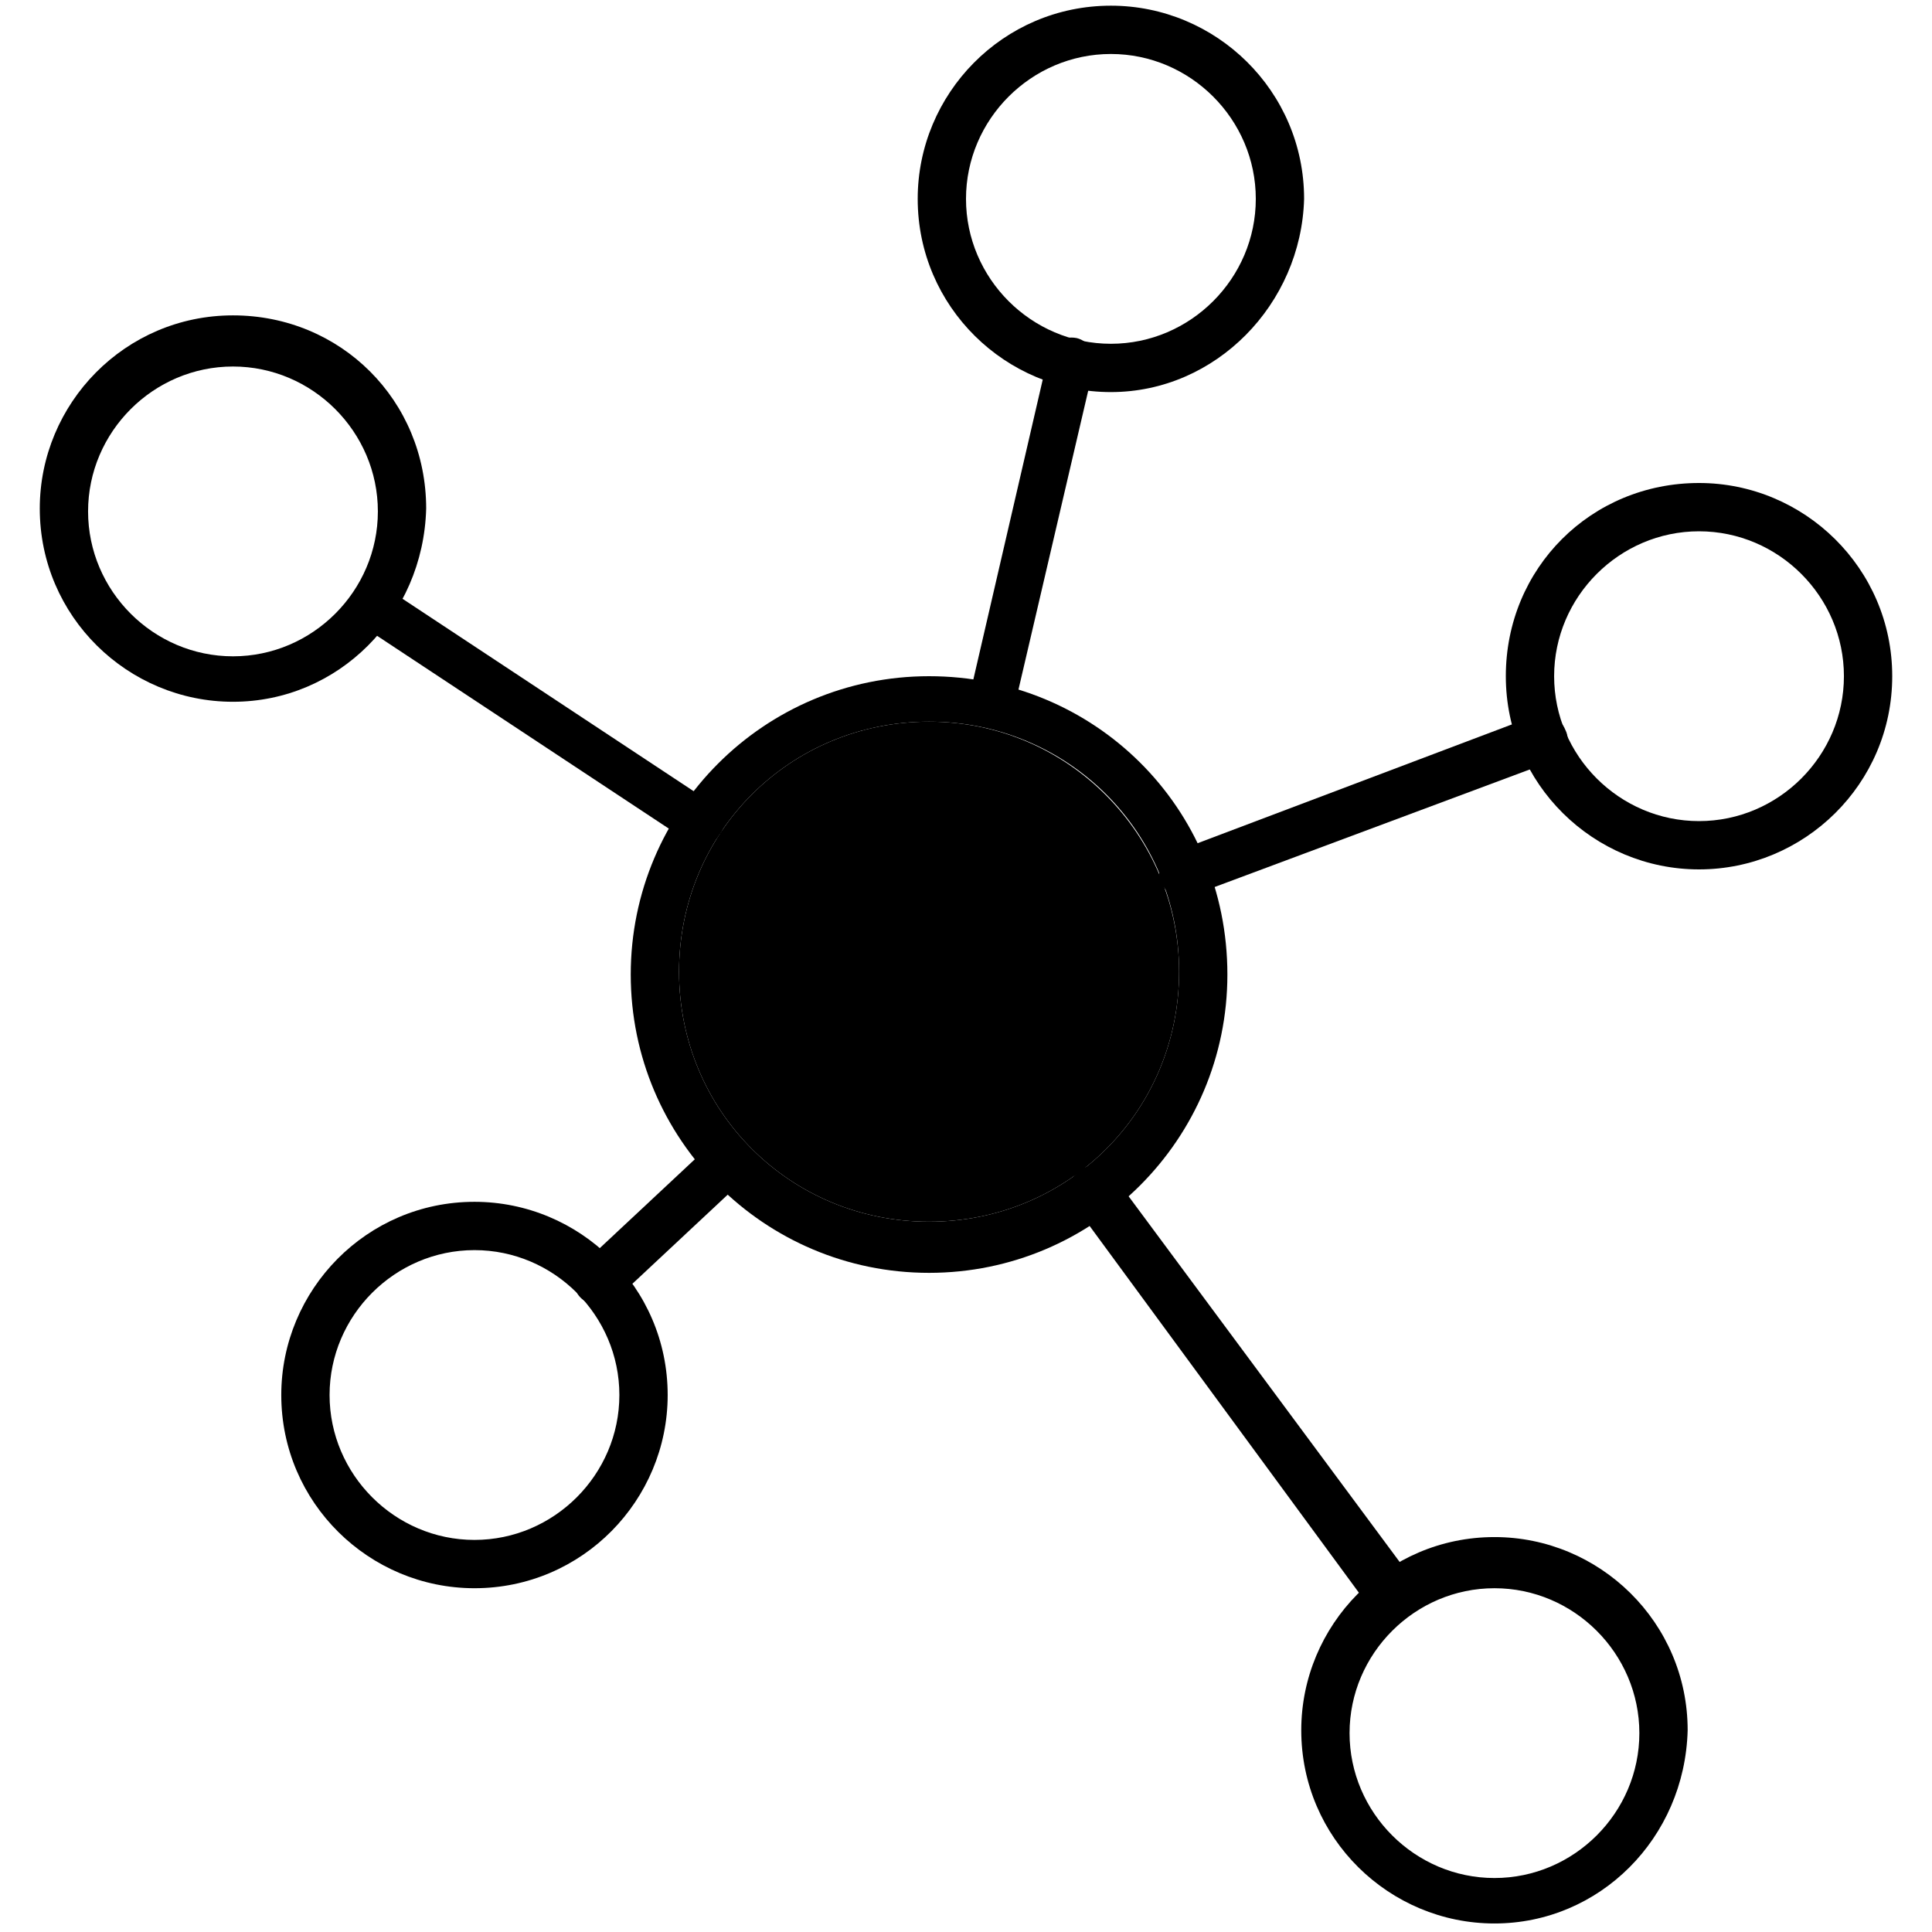
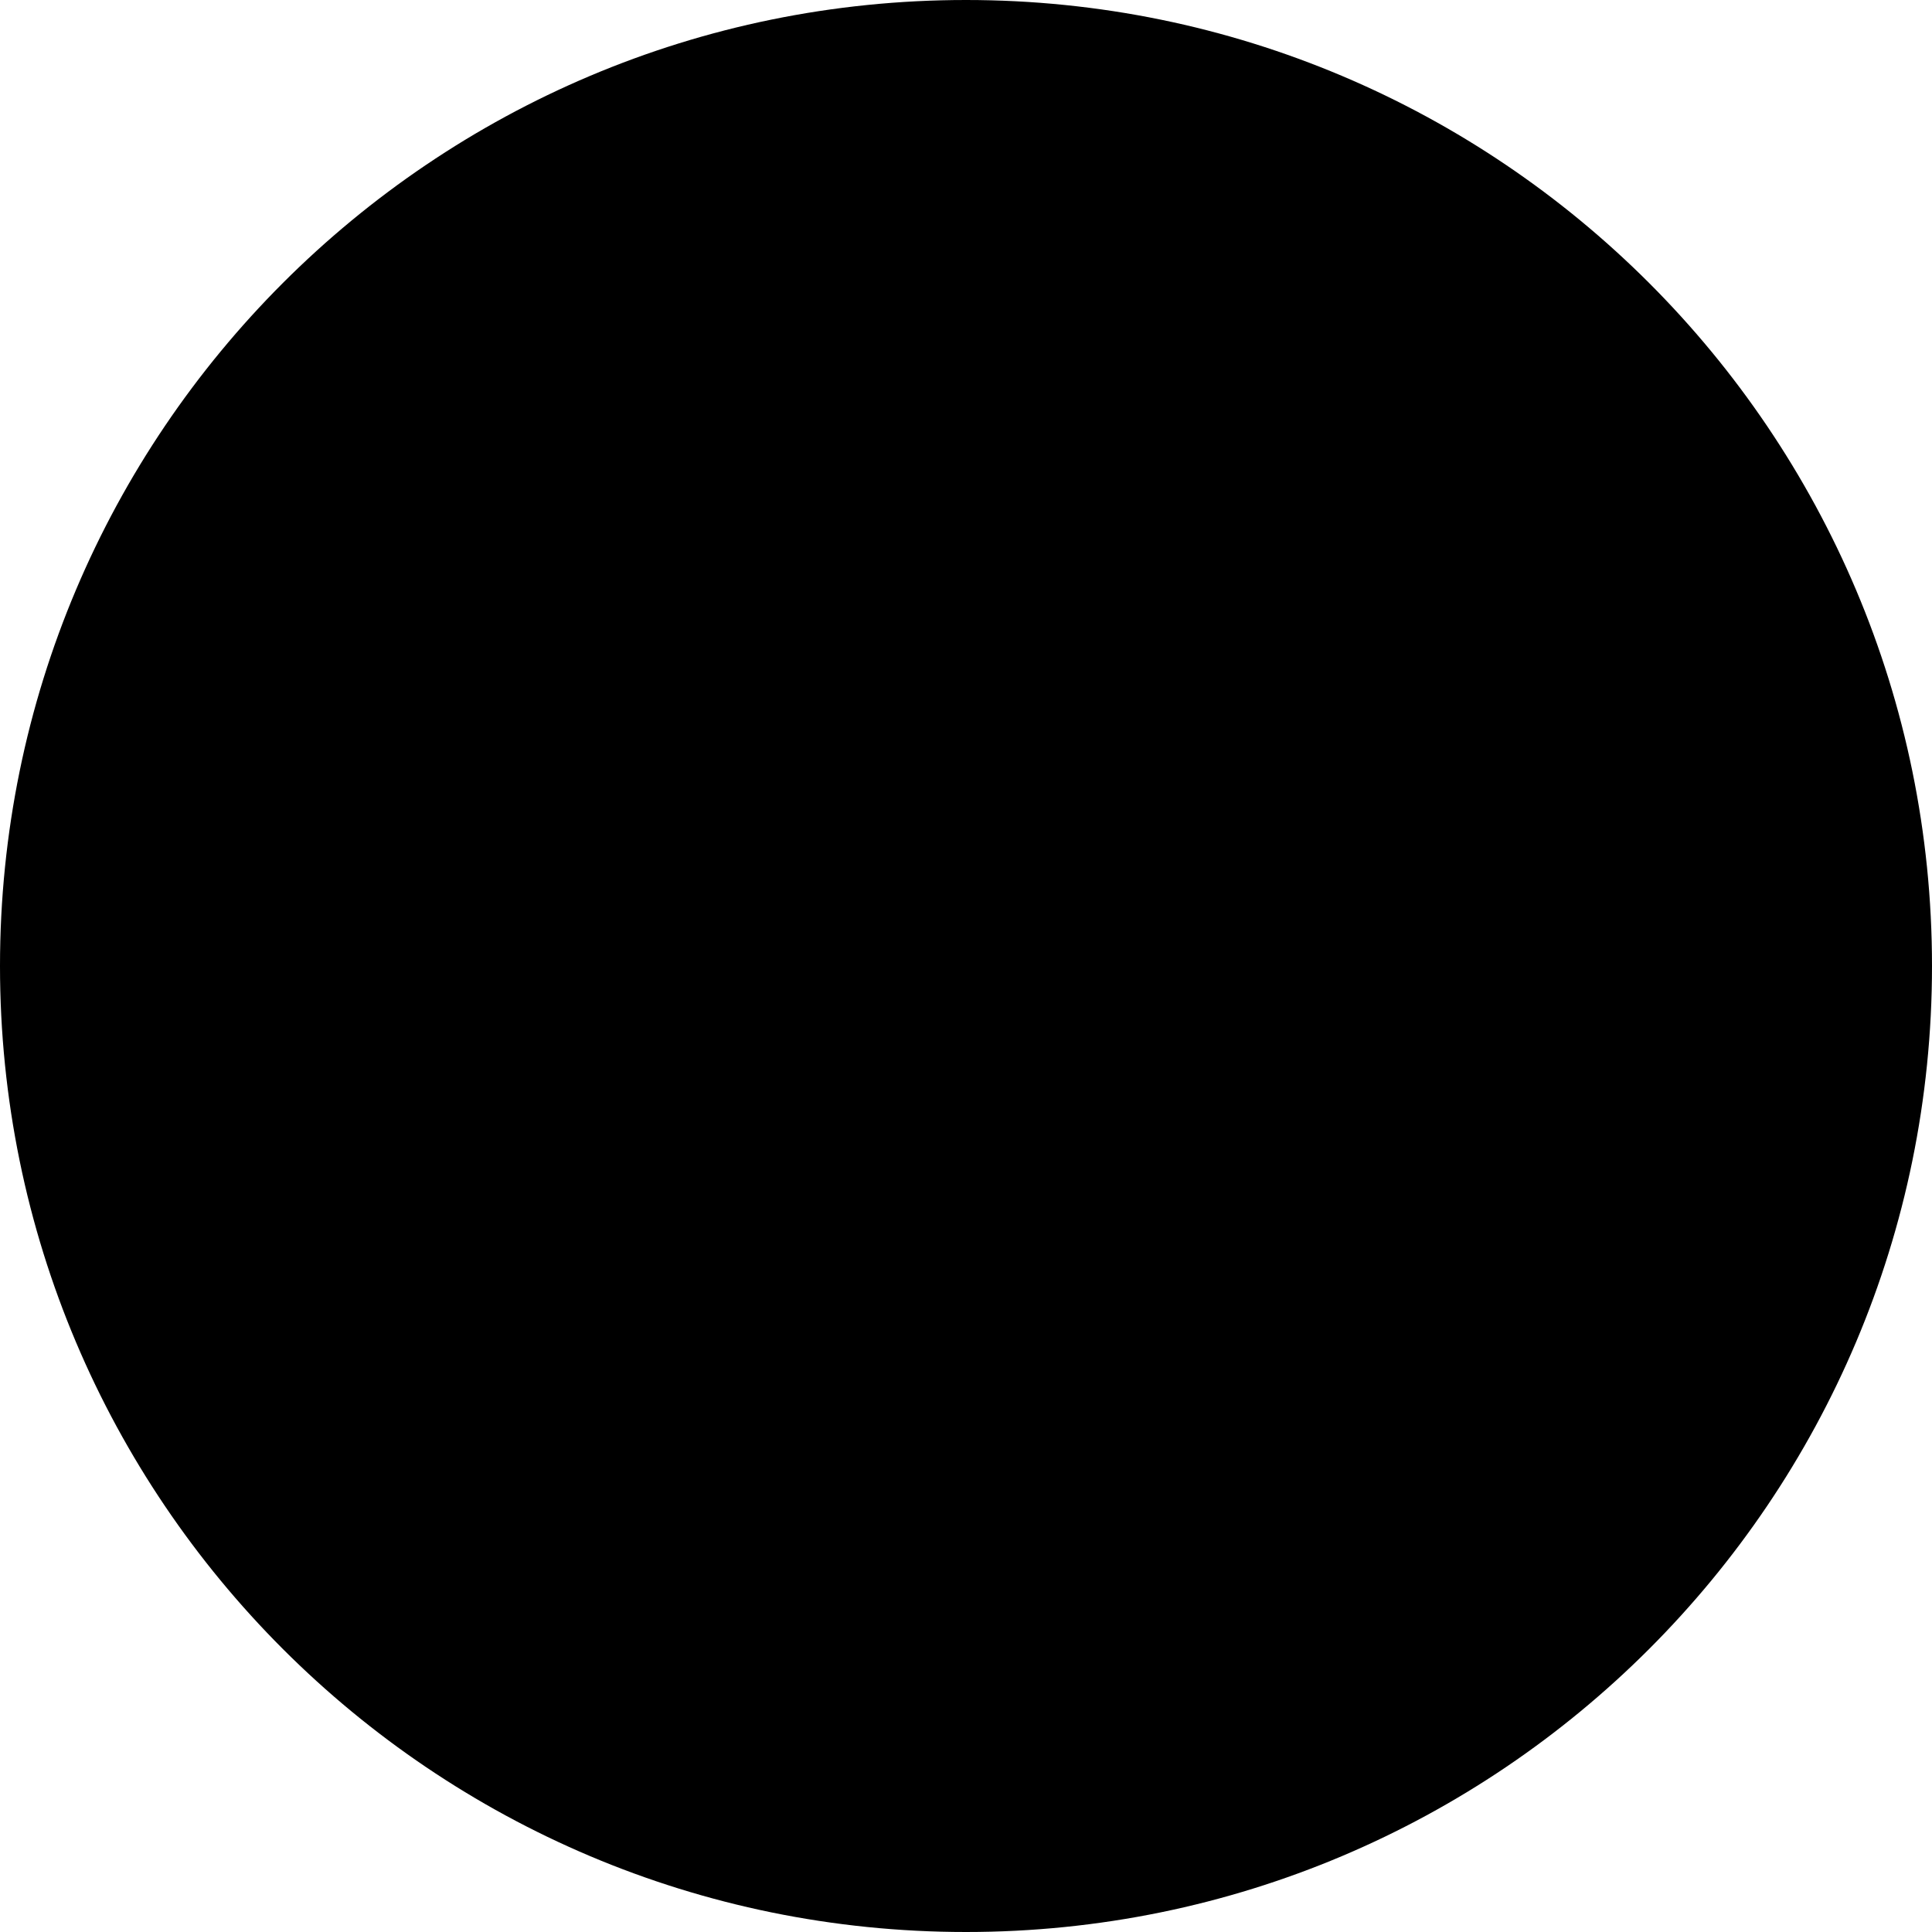
<svg xmlns="http://www.w3.org/2000/svg" version="1.1" id="icon-network" x="0px" y="0px" viewBox="0 0 68 68" style="enable-background:new 0 0 68 68;" xml:space="preserve">
-   <g>
-     <g>
-       <g>
-         <g>
-           <g>
-             <path d="M32.7,23.8c-5.8,0-10.5,4.7-10.5,10.5s4.7,10.5,10.5,10.5c5.8,0,10.5-4.7,10.5-10.5C43.2,28.4,38.5,23.8,32.7,23.8z        M32.7,43c-4.9,0-8.8-3.9-8.8-8.8c0-4.9,3.9-8.8,8.8-8.8v0c4.9,0,8.8,3.9,8.8,8.8c0,0,0,0,0,0C41.5,39.1,37.6,43,32.7,43z" />
-           </g>
-         </g>
-         <g>
-           <g>
-             <path d="M41.5,34.2C41.5,34.2,41.5,34.2,41.5,34.2c0,4.9-3.9,8.8-8.8,8.8c-4.9,0-8.8-3.9-8.8-8.8c0-4.9,3.9-8.8,8.8-8.8v0       C37.6,25.4,41.5,29.4,41.5,34.2z" />
-           </g>
-         </g>
-         <g>
-           <g>
-             <path d="M8.2,24.7c-3.7,0-6.8-3-6.8-6.8c0-3.7,3-6.8,6.8-6.8s6.8,3,6.8,6.8C14.9,21.7,11.9,24.7,8.2,24.7z M8.2,12.9       c-2.8,0-5.1,2.3-5.1,5.1s2.3,5.1,5.1,5.1s5.1-2.3,5.1-5.1C13.3,15.2,11,12.9,8.2,12.9z" />
-           </g>
-         </g>
-         <g>
-           <g>
-             <path d="M16.7,55.9c-3.7,0-6.8-3-6.8-6.8c0-3.7,3-6.8,6.8-6.8c3.7,0,6.8,3,6.8,6.8l0,0C23.5,52.8,20.5,55.9,16.7,55.9z        M16.7,44c-2.8,0-5.1,2.3-5.1,5.1s2.3,5.1,5.1,5.1s5.1-2.3,5.1-5.1l0,0C21.8,46.3,19.5,44,16.7,44L16.7,44z" />
-           </g>
-         </g>
-         <g>
-           <g>
-             <path d="M52.6,67.7c-3.7,0-6.8-3-6.8-6.8c0-3.7,3-6.8,6.8-6.8c3.7,0,6.8,3,6.8,6.8l0,0C59.3,64.7,56.3,67.7,52.6,67.7z        M52.6,55.9c-2.8,0-5.1,2.3-5.1,5.1s2.3,5.1,5.1,5.1s5.1-2.3,5.1-5.1l0,0C57.7,58.2,55.4,55.9,52.6,55.9z" />
-           </g>
-         </g>
-         <g>
-           <g>
-             <path d="M59.8,30.6c-3.7,0-6.8-3-6.8-6.8s3-6.8,6.8-6.8c3.7,0,6.8,3,6.8,6.8l0,0C66.6,27.6,63.5,30.6,59.8,30.6z M59.8,18.7       c-2.8,0-5.1,2.3-5.1,5.1s2.3,5.1,5.1,5.1s5.1-2.3,5.1-5.1l0,0C64.9,21,62.6,18.7,59.8,18.7L59.8,18.7z" />
-           </g>
-         </g>
-         <g>
-           <g>
-             <path d="M39.1,13.8c-3.7,0-6.8-3-6.8-6.8c0-3.7,3-6.8,6.8-6.8c3.7,0,6.8,3,6.8,6.8C45.8,10.7,42.8,13.8,39.1,13.8z M39.1,1.9       C36.3,1.9,34,4.2,34,7s2.3,5.1,5.1,5.1s5.1-2.3,5.1-5.1v0C44.2,4.2,41.9,1.9,39.1,1.9z" />
-           </g>
-         </g>
-         <g>
-           <g>
-             <path d="M41.7,31.6c-0.5,0-0.8-0.3-0.9-0.8c0-0.4,0.2-0.7,0.5-0.8L54,25.2c0.4-0.2,0.9,0,1.1,0.5c0.2,0.4,0,0.9-0.5,1.1       L42,31.5C41.9,31.6,41.8,31.6,41.7,31.6z" />
-           </g>
-         </g>
-         <g>
-           <g>
-             <path d="M49,57c-0.3,0-0.5-0.1-0.7-0.3L37.8,42.4c-0.3-0.4-0.2-0.9,0.2-1.2c0.4-0.3,0.9-0.2,1.2,0.2l10.6,14.3       c0.3,0.4,0.2,0.9-0.2,1.1C49.4,57,49.2,57,49,57z" />
-           </g>
-         </g>
-         <g>
-           <g>
-             <path d="M21,45.9c-0.5,0-0.8-0.4-0.8-0.8c0-0.2,0.1-0.4,0.3-0.6l4.6-4.3c0.3-0.3,0.9-0.3,1.2,0.1c0.3,0.3,0.3,0.9-0.1,1.2l0,0       l-4.6,4.3C21.4,45.8,21.2,45.9,21,45.9z" />
-           </g>
-         </g>
-         <g>
-           <g>
-             <path d="M24.7,29.7c-0.2,0-0.3,0-0.5-0.1l-11.5-7.6c-0.4-0.3-0.5-0.8-0.2-1.1c0.3-0.4,0.7-0.5,1.1-0.2l11.5,7.6       c0.4,0.2,0.5,0.8,0.2,1.1C25.2,29.6,25,29.7,24.7,29.7z" />
-           </g>
-         </g>
-         <g>
-           <g>
-             <path d="M34.9,25.6h-0.2c-0.4-0.1-0.7-0.5-0.6-1l0,0l2.8-12.1c0.1-0.4,0.5-0.7,1-0.6c0.4,0.1,0.7,0.5,0.6,1l-2.8,12       C35.6,25.4,35.3,25.7,34.9,25.6z" />
-           </g>
-         </g>
-       </g>
-     </g>
-   </g>
+   <circle class="current-bg" cx="34" cy="34" r="34" />
+   <path class="st1" d="M38.2,32.8c0,0,0-0.1,0-0.1c0-0.1-0.1-0.2-0.1-0.3c0-0.1,0-0.1-0.1-0.2c0-0.1-0.1-0.1-0.1-0.2  c0-0.1-0.1-0.2-0.1-0.2c0,0,0-0.1-0.1-0.1c0-0.1-0.1-0.1-0.1-0.2l6.1-6.1c0.7,0.5,1.6,0.7,2.5,0.7c1.2,0,2.3-0.4,3.2-1.3  c0.9-0.9,1.3-2,1.3-3.2c0-1.2-0.5-2.4-1.3-3.2s-2-1.3-3.2-1.3c-1.2,0-2.4,0.5-3.2,1.3l0,0c-0.9,0.9-1.3,2-1.3,3.2  c0,0.9,0.3,1.7,0.7,2.5l-6.1,6.1c-0.1,0-0.1-0.1-0.2-0.1c0,0-0.1,0-0.1-0.1c0,0,0,0,0,0c-0.1,0-0.1-0.1-0.2-0.1  c-0.1,0-0.1-0.1-0.2-0.1c-0.1,0-0.1,0-0.2-0.1c-0.1,0-0.2-0.1-0.2-0.1c0,0,0,0,0,0c0,0-0.1,0-0.1,0c-0.1,0-0.1,0-0.2-0.1v-8.6  c2-0.5,3.6-2.3,3.6-4.5c0-2.5-2.1-4.6-4.6-4.6s-4.6,2.1-4.6,4.6c0,2.2,1.5,4,3.6,4.5v8.6c-0.1,0-0.1,0-0.2,0.1c0,0-0.1,0-0.1,0  c-0.1,0-0.2,0.1-0.3,0.1c-0.1,0-0.1,0-0.2,0.1c-0.1,0-0.1,0.1-0.2,0.1c-0.1,0-0.1,0.1-0.2,0.1c0,0,0,0,0,0c0,0-0.1,0-0.1,0.1  c-0.1,0.1-0.2,0.1-0.3,0.2c0,0,0,0,0,0c-0.2,0.2-0.5,0.3-0.7,0.5c-0.2,0.2-0.4,0.4-0.5,0.7c0,0,0,0,0,0c-0.1,0.1-0.1,0.2-0.2,0.3  c0,0,0,0.1-0.1,0.1c0,0,0,0,0,0c0,0.1-0.1,0.1-0.1,0.2c0,0.1-0.1,0.1-0.1,0.2c0,0.1,0,0.1-0.1,0.2c0,0.1-0.1,0.2-0.1,0.3  c0,0,0,0.1,0,0.1c0,0.1,0,0.2-0.1,0.2h-8.6c-0.5-2-2.3-3.6-4.5-3.6c-2.5,0-4.6,2.1-4.6,4.6s2.1,4.6,4.6,4.6c2.2,0,4-1.5,4.5-3.6h8.6  c0,0.1,0,0.2,0.1,0.2c0,0,0,0.1,0,0.1c0,0.1,0.1,0.2,0.1,0.3c0,0.1,0,0.1,0.1,0.2c0,0.1,0.1,0.1,0.1,0.2c0,0.1,0.1,0.2,0.1,0.2  c0,0,0,0.1,0.1,0.1c0,0.1,0.1,0.1,0.1,0.2l-6.1,6.1c-1.8-1.1-4.1-0.9-5.7,0.6c-0.9,0.9-1.3,2-1.3,3.2c0,1.2,0.5,2.4,1.3,3.2  s2,1.3,3.2,1.3c1.2,0,2.4-0.5,3.2-1.3s1.3-2,1.3-3.2c0-0.9-0.3-1.7-0.7-2.5l6.1-6.1c0.1,0,0.1,0.1,0.2,0.1c0,0,0.1,0,0.1,0.1  c0.1,0,0.2,0.1,0.3,0.1c0.1,0,0.1,0.1,0.2,0.1c0.1,0,0.1,0,0.2,0.1c0.1,0,0.2,0.1,0.2,0.1c0,0,0.1,0,0.1,0c0.1,0,0.1,0,0.2,0.1v8.6  c-2,0.5-3.6,2.3-3.6,4.5c0,2.5,2.1,4.6,4.6,4.6s4.6-2.1,4.6-4.6c0-2.2-1.5-4-3.6-4.5v-8.6c0.1,0,0.1,0,0.2-0.1c0,0,0.1,0,0.1,0  c0.1,0,0.2-0.1,0.2-0.1c0.1,0,0.1,0,0.2-0.1c0.1,0,0.1,0,0.2-0.1c0.1,0,0.2-0.1,0.3-0.1c0,0,0.1,0,0.1-0.1c0.1,0,0.1-0.1,0.2-0.1  l6.1,6.1c-0.5,0.7-0.7,1.6-0.7,2.5c0,1.2,0.5,2.4,1.3,3.2s2,1.3,3.2,1.3c1.2,0,2.4-0.5,3.2-1.3s1.3-2,1.3-3.2c0-1.2-0.5-2.4-1.3-3.2  c-1.5-1.5-3.9-1.7-5.7-0.6l-6.1-6.1c0-0.1,0.1-0.1,0.1-0.2c0,0,0-0.1,0.1-0.1c0-0.1,0.1-0.2,0.1-0.2c0-0.1,0.1-0.1,0.1-0.2  c0-0.1,0-0.1,0.1-0.2c0-0.1,0.1-0.2,0.1-0.3c0,0,0-0.1,0-0.1c0-0.1,0.1-0.2,0.1-0.3c0,0,0,0,0,0c0.1-0.3,0.1-0.6,0.1-0.9  s0-0.6-0.1-0.9c0,0,0,0,0,0C38.3,33,38.3,32.9,38.2,32.8z M16.3,36.6c-1.4,0-2.6-1.2-2.6-2.6s1.2-2.6,2.6-2.6s2.6,1.2,2.6,2.6  S17.7,36.6,16.3,36.6z M35.3,36.2c-0.1,0.1-0.2,0.1-0.2,0.1c-0.1,0-0.1,0.1-0.2,0.1c-0.1,0-0.2,0.1-0.2,0.1c-0.1,0-0.2,0.1-0.2,0.1  c-0.1,0-0.2,0-0.3,0c-0.1,0-0.1,0-0.2,0c-0.1,0-0.1,0-0.2,0c-0.1,0-0.2,0-0.3,0c-0.1,0-0.2,0-0.2-0.1c-0.1,0-0.2,0-0.3-0.1  c-0.1,0-0.1-0.1-0.2-0.1c-0.1,0-0.2-0.1-0.3-0.1c-0.1,0-0.1-0.1-0.2-0.1c-0.1-0.1-0.3-0.2-0.4-0.4c-0.1-0.1-0.1-0.1-0.2-0.2  c0-0.1-0.1-0.2-0.1-0.2c0-0.1-0.1-0.1-0.1-0.2c0-0.1,0-0.2-0.1-0.2c0-0.1-0.1-0.2-0.1-0.3c0-0.1,0-0.2,0-0.3c0-0.2,0-0.3,0-0.5  c0-0.1,0-0.2,0-0.3c0-0.1,0.1-0.2,0.1-0.3c0-0.1,0-0.2,0.1-0.2c0-0.1,0.1-0.1,0.1-0.2c0-0.1,0.1-0.2,0.1-0.2c0-0.1,0.1-0.1,0.2-0.2  c0.1-0.1,0.2-0.3,0.4-0.4c0.1,0,0.1-0.1,0.2-0.1c0.1-0.1,0.2-0.1,0.3-0.1c0.1,0,0.1-0.1,0.2-0.1c0.1,0,0.2-0.1,0.3-0.1  c0.1,0,0.2-0.1,0.2-0.1c0.1,0,0.2,0,0.3,0c0.1,0,0.1,0,0.2,0c0.1,0,0.1,0,0.2,0c0.1,0,0.2,0,0.3,0c0.1,0,0.2,0,0.2,0.1  c0.1,0,0.2,0,0.3,0.1c0.1,0,0.1,0.1,0.2,0.1c0.1,0,0.2,0.1,0.3,0.1c0.1,0,0.1,0.1,0.2,0.2c0.1,0.1,0.3,0.2,0.4,0.4  c0.1,0.1,0.1,0.1,0.2,0.2c0,0.1,0.1,0.2,0.1,0.2c0,0.1,0.1,0.1,0.1,0.2c0,0.1,0,0.2,0.1,0.2c0,0.1,0.1,0.2,0.1,0.3  c0,0.1,0,0.2,0,0.3c0,0.2,0,0.3,0,0.5c0,0.1,0,0.2,0,0.3c0,0.1-0.1,0.2-0.1,0.3c0,0.1,0,0.2-0.1,0.2c0,0.1-0.1,0.1-0.1,0.2  c0,0.1-0.1,0.2-0.1,0.2c0,0.1-0.1,0.1-0.2,0.2c-0.1,0.1-0.2,0.3-0.4,0.4C35.4,36.1,35.3,36.1,35.3,36.2z M44.4,19.8L44.4,19.8  c0.5-0.5,1.1-0.8,1.8-0.8c0.7,0,1.3,0.3,1.8,0.8c0.5,0.5,0.8,1.1,0.8,1.8c0,0.7-0.3,1.3-0.8,1.8c-1,1-2.7,1-3.7,0  c-0.5-0.5-0.8-1.1-0.8-1.8C43.7,20.9,43.9,20.3,44.4,19.8z M31.2,16.5c0-1.4,1.2-2.6,2.6-2.6c1.4,0,2.6,1.2,2.6,2.6  s-1.2,2.6-2.6,2.6C32.4,19.1,31.2,17.9,31.2,16.5z M23.3,48.3c-0.5,0.5-1.1,0.8-1.8,0.8c-0.7,0-1.3-0.3-1.8-0.8  c-0.5-0.5-0.8-1.1-0.8-1.8c0-0.7,0.3-1.3,0.8-1.8c0.5-0.5,1.2-0.8,1.8-0.8c0.7,0,1.3,0.3,1.8,0.8c0.5,0.5,0.8,1.1,0.8,1.8  C24,47.1,23.8,47.8,23.3,48.3z M36.4,51.6c0,1.4-1.2,2.6-2.6,2.6c-1.4,0-2.6-1.2-2.6-2.6s1.2-2.6,2.6-2.6  C35.3,49,36.4,50.2,36.4,51.6z M48.1,44.6c0.5,0.5,0.8,1.1,0.8,1.8c0,0.7-0.3,1.3-0.8,1.8c-0.5,0.5-1.1,0.8-1.8,0.8  c-0.7,0-1.3-0.3-1.8-0.8c-0.5-0.5-0.8-1.1-0.8-1.8c0-0.7,0.3-1.3,0.8-1.8c0.5-0.5,1.2-0.8,1.8-0.8C46.9,43.9,47.6,44.1,48.1,44.6z" />
</svg>
